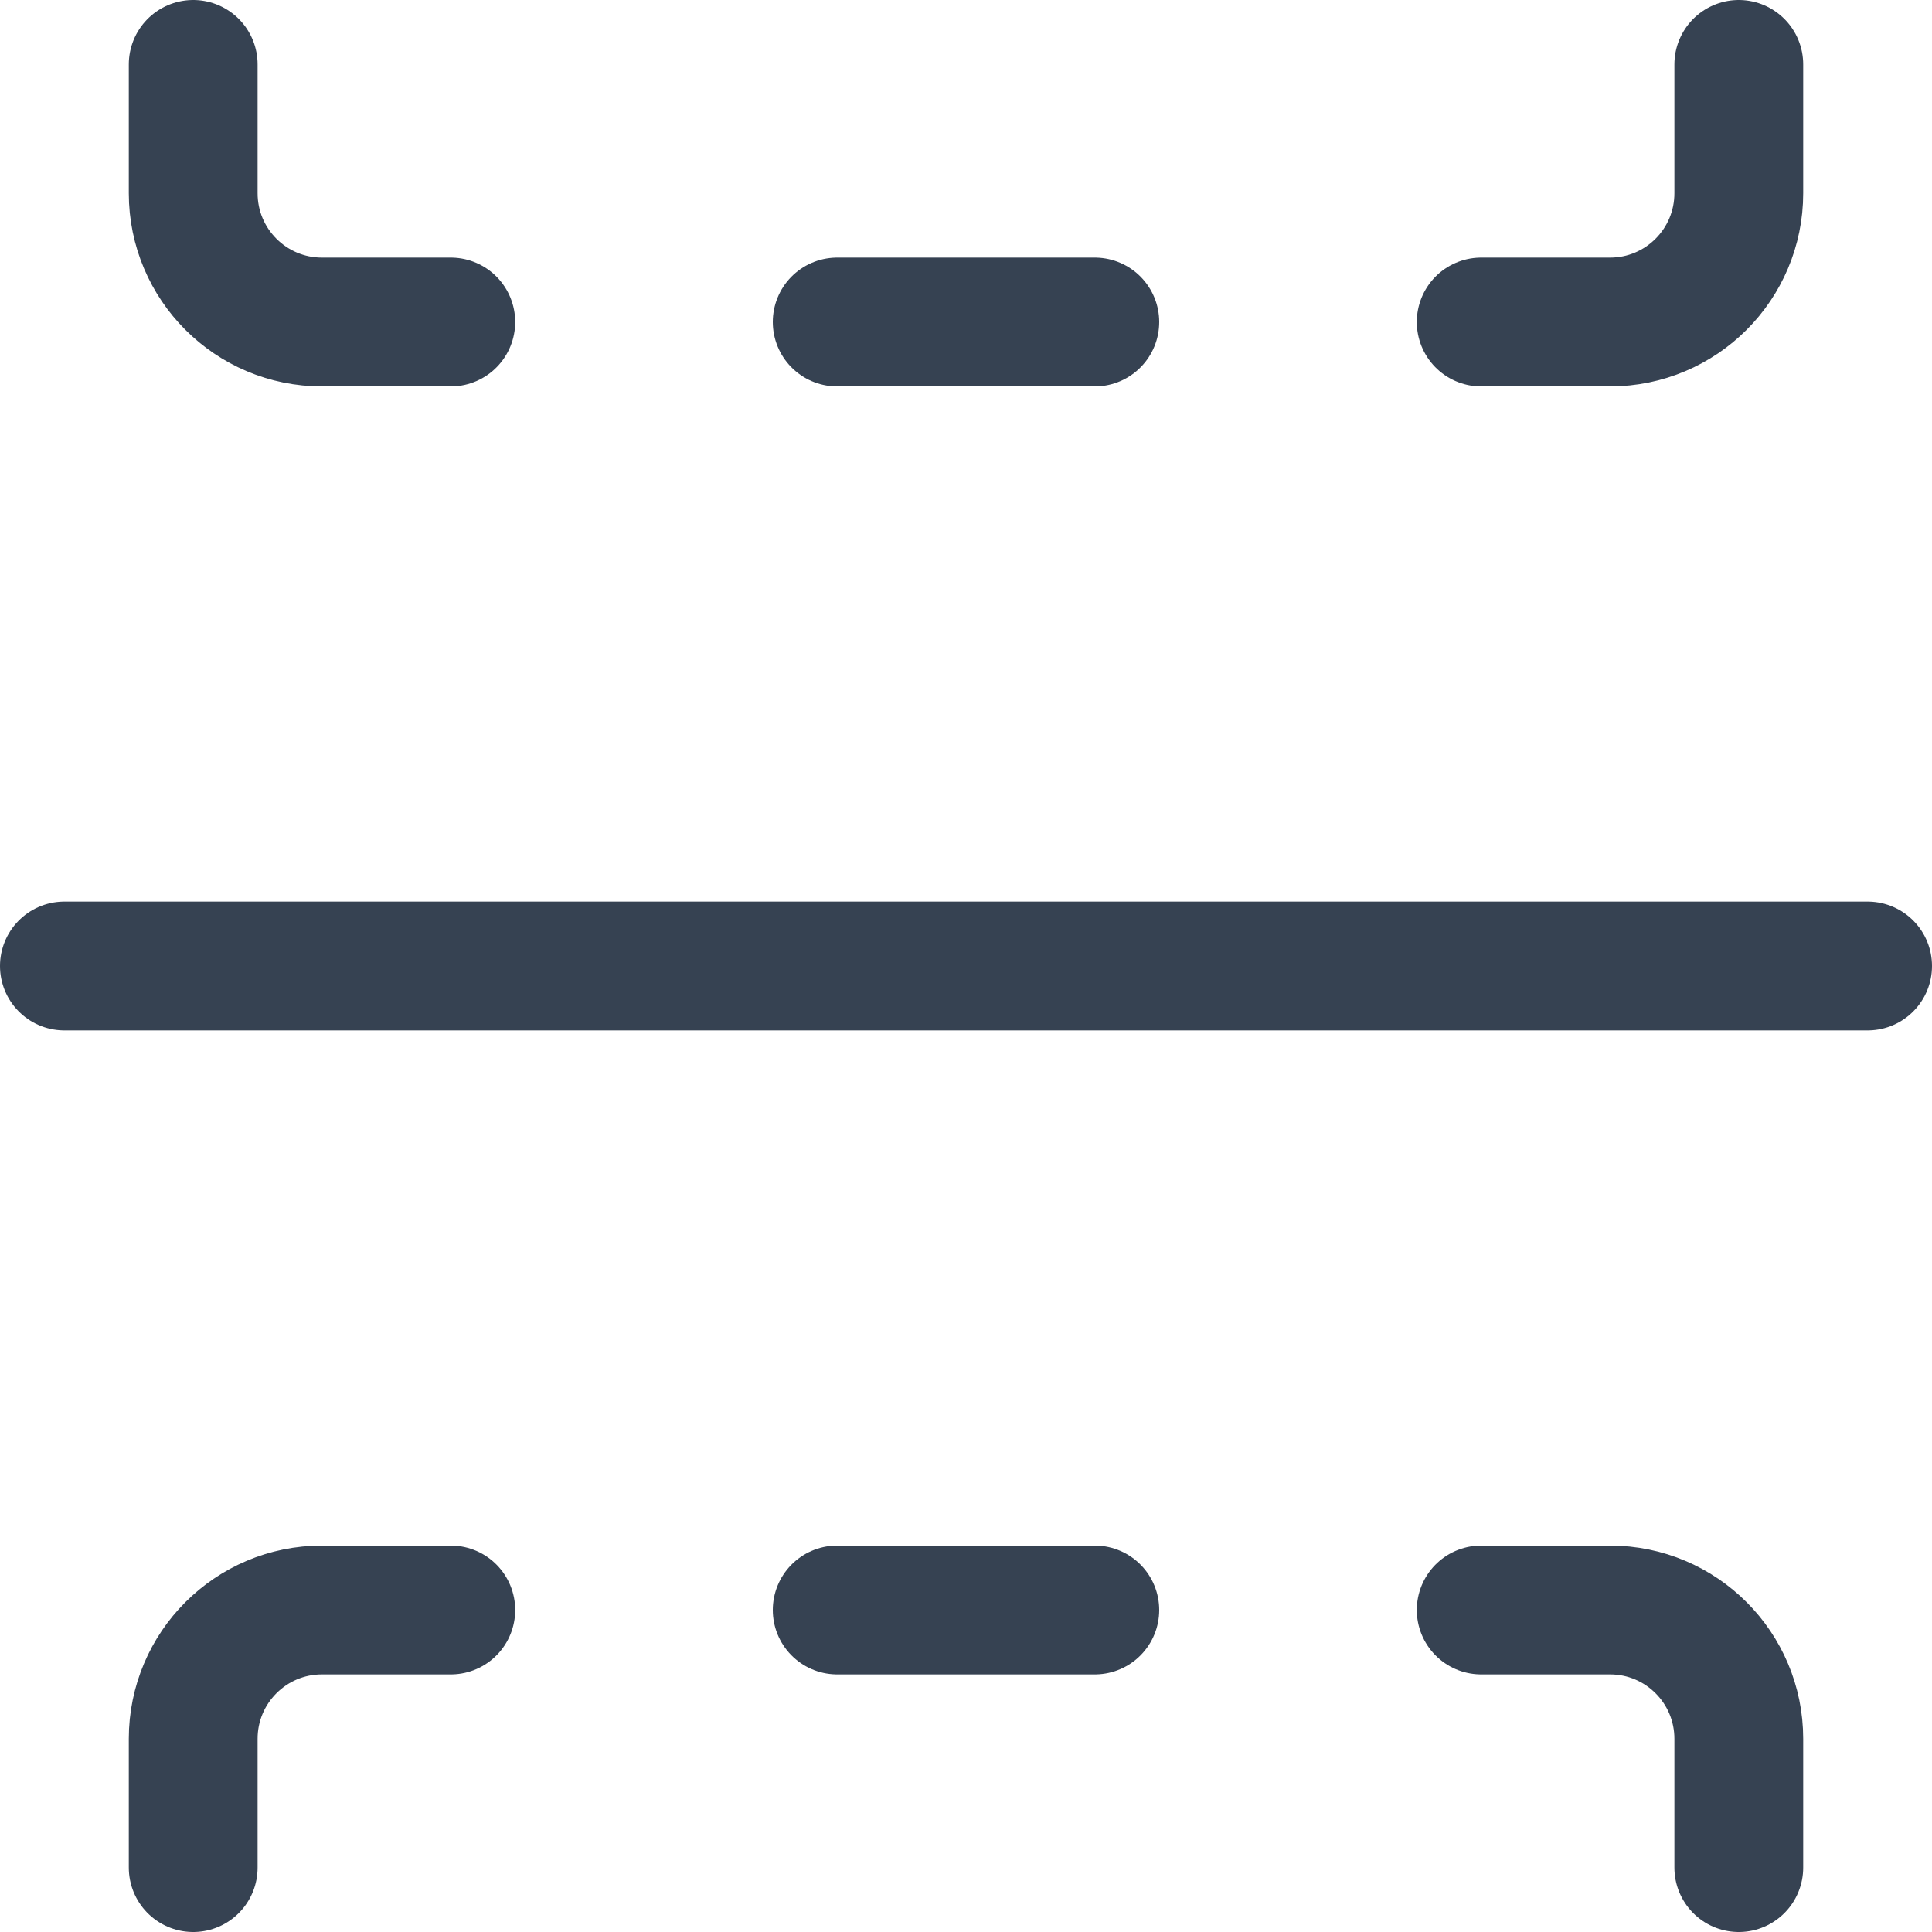
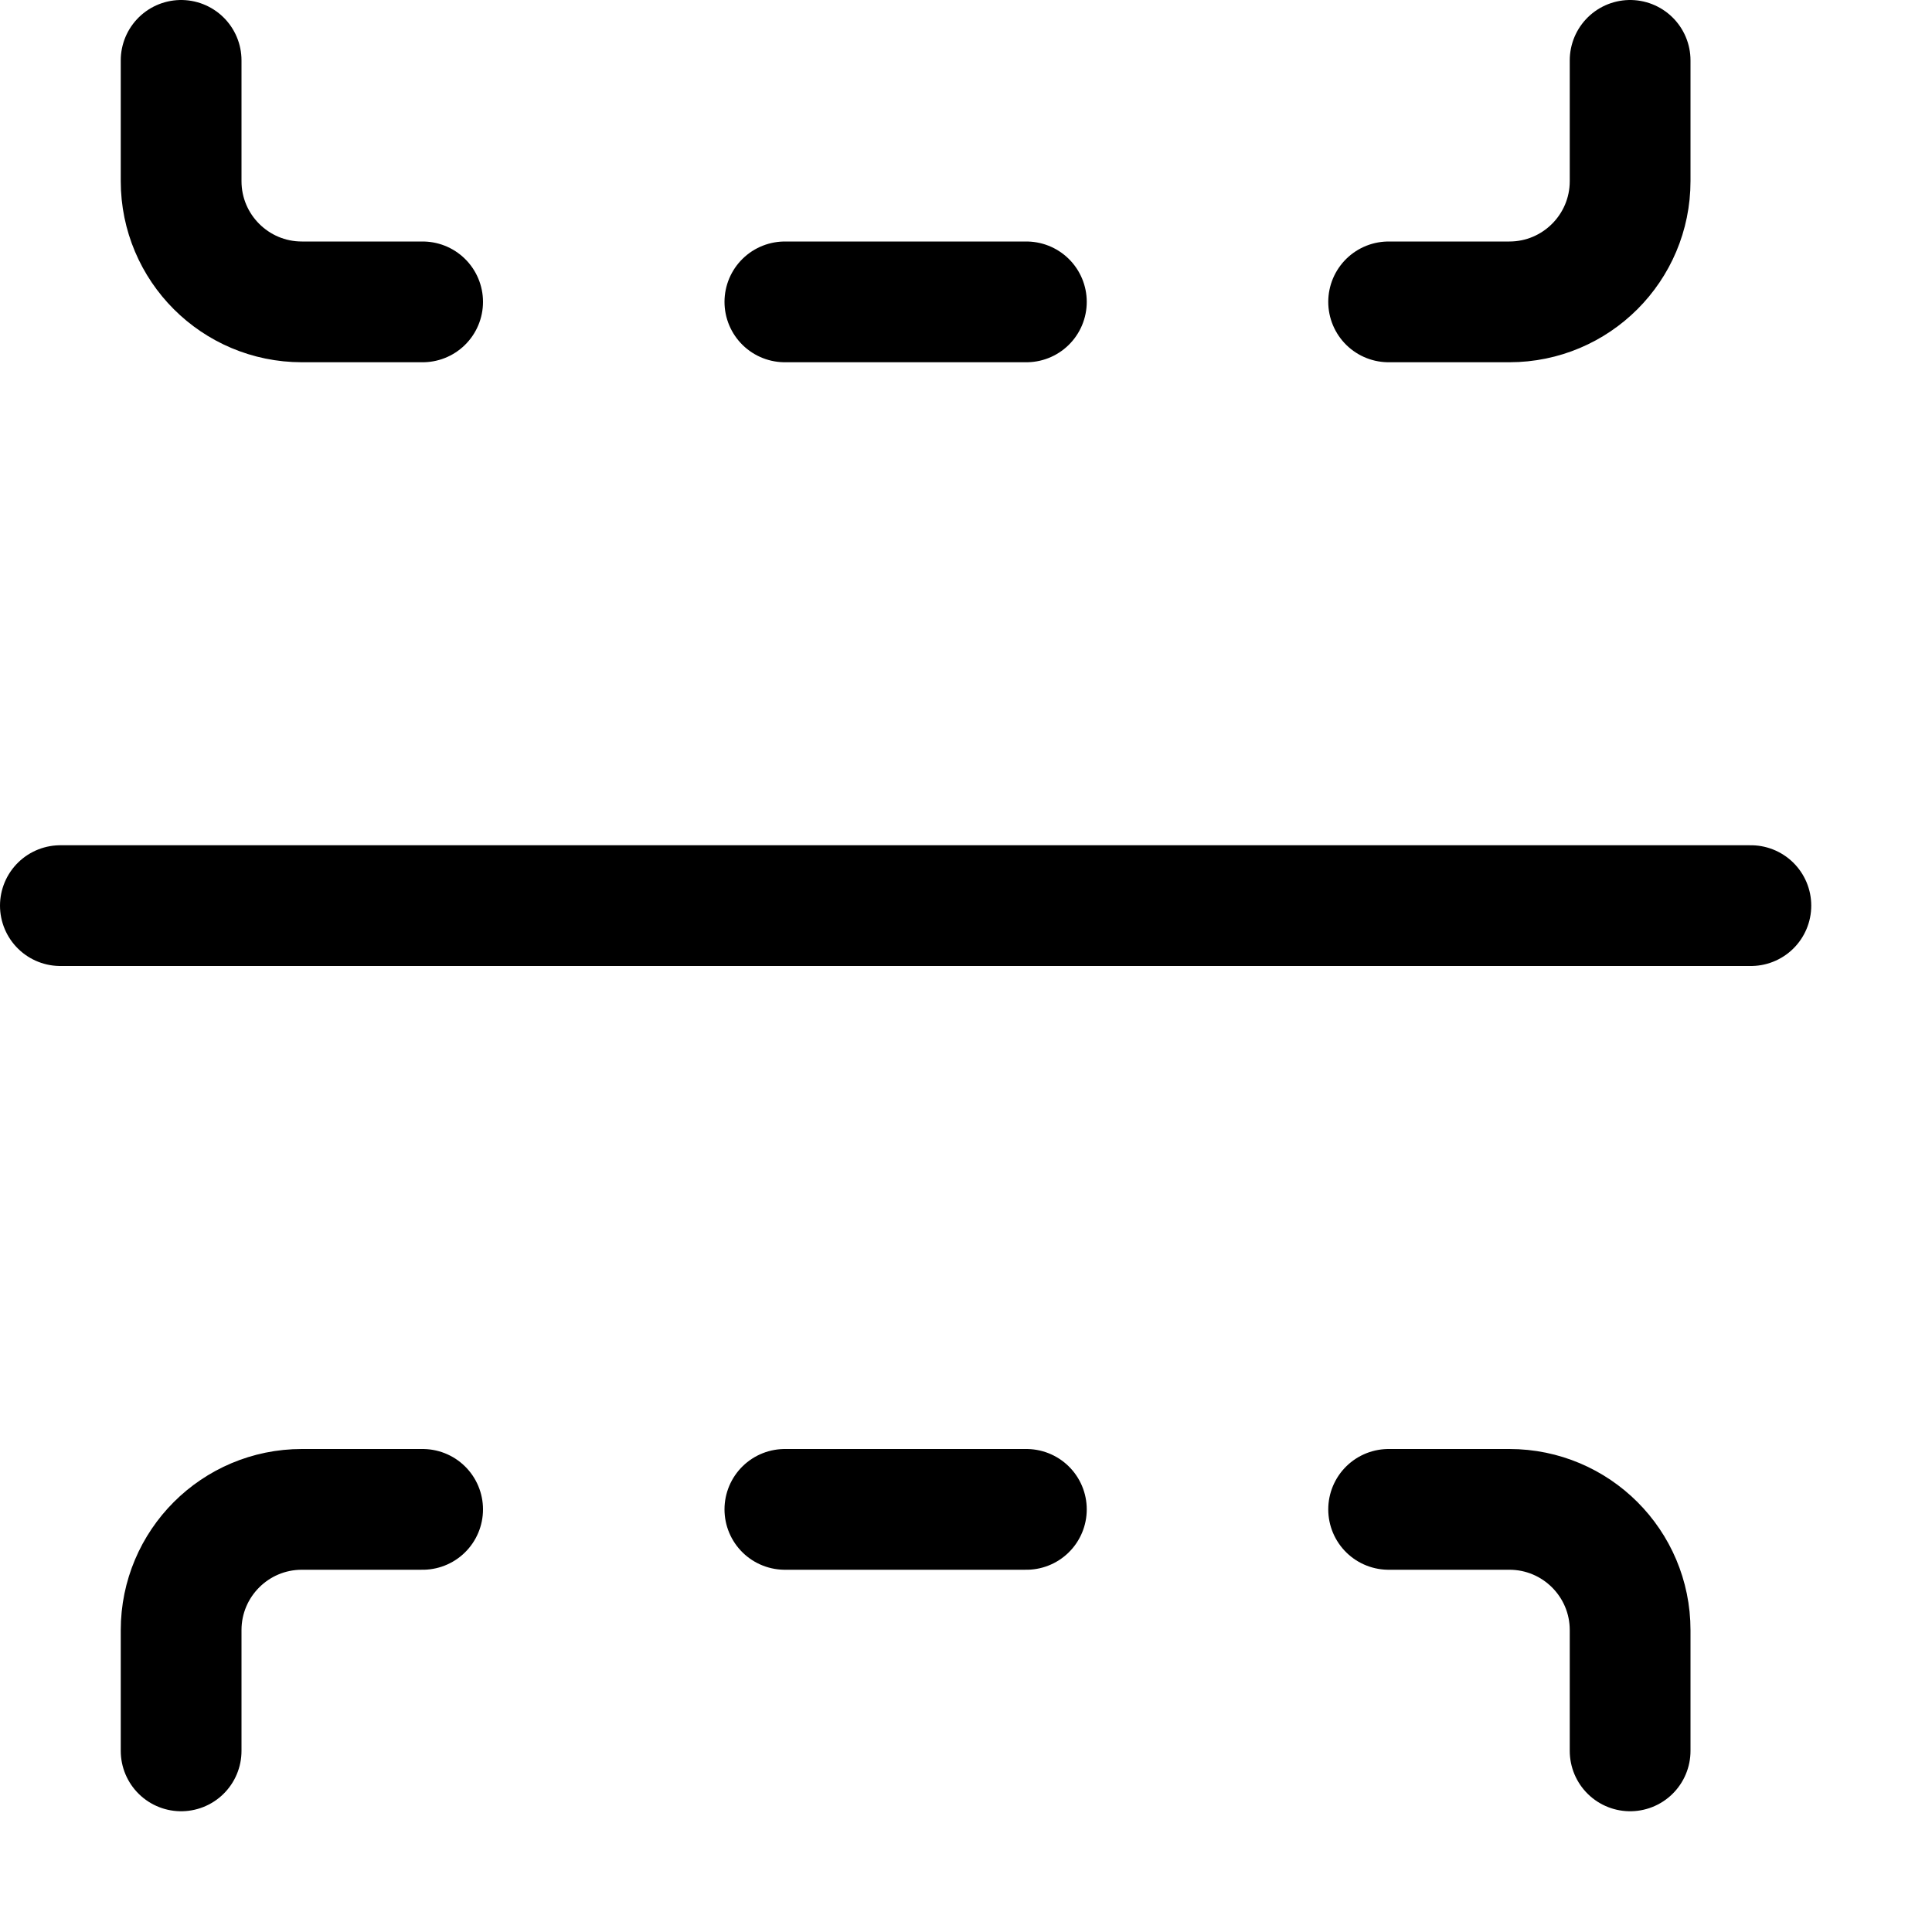
- <svg xmlns="http://www.w3.org/2000/svg" width="30" height="30" viewBox="0 0 30 30" fill="none">
-   <path d="M1 15H29" stroke="#364252" stroke-width="2" stroke-linecap="round" />
-   <path d="M7 25H5C3.895 25 3 25.895 3 27V29" stroke="#364252" stroke-width="2" stroke-linecap="round" stroke-linejoin="round" />
-   <path d="M27 29V27C27 25.895 26.105 25 25 25H23" stroke="#364252" stroke-width="2" stroke-linecap="round" stroke-linejoin="round" />
-   <path d="M13 25H17" stroke="#364252" stroke-width="2" stroke-linecap="round" stroke-linejoin="round" />
-   <path d="M7 5H5C3.895 5 3 4.105 3 3V1" stroke="#364252" stroke-width="2" stroke-linecap="round" stroke-linejoin="round" />
-   <path d="M27 1V3C27 4.105 26.105 5 25 5H23" stroke="#364252" stroke-width="2" stroke-linecap="round" stroke-linejoin="round" />
-   <path d="M13 5H17" stroke="#364252" stroke-width="2" stroke-linecap="round" stroke-linejoin="round" />
+ <svg xmlns="http://www.w3.org/2000/svg" width="16" height="16" fill="none">
+   <path stroke="#000" stroke-linecap="round" d="M.5 7.5h14" />
+   <path stroke="#000" stroke-linecap="round" stroke-linejoin="round" d="M3.5 12.5h-1a1 1 0 0 0-1 1v1M13.5 14.5v-1a1 1 0 0 0-1-1h-1M6.5 12.5h2M3.5 2.5h-1a1 1 0 0 1-1-1v-1M13.5.5v1a1 1 0 0 1-1 1h-1M6.5 2.5h2" />
</svg>
